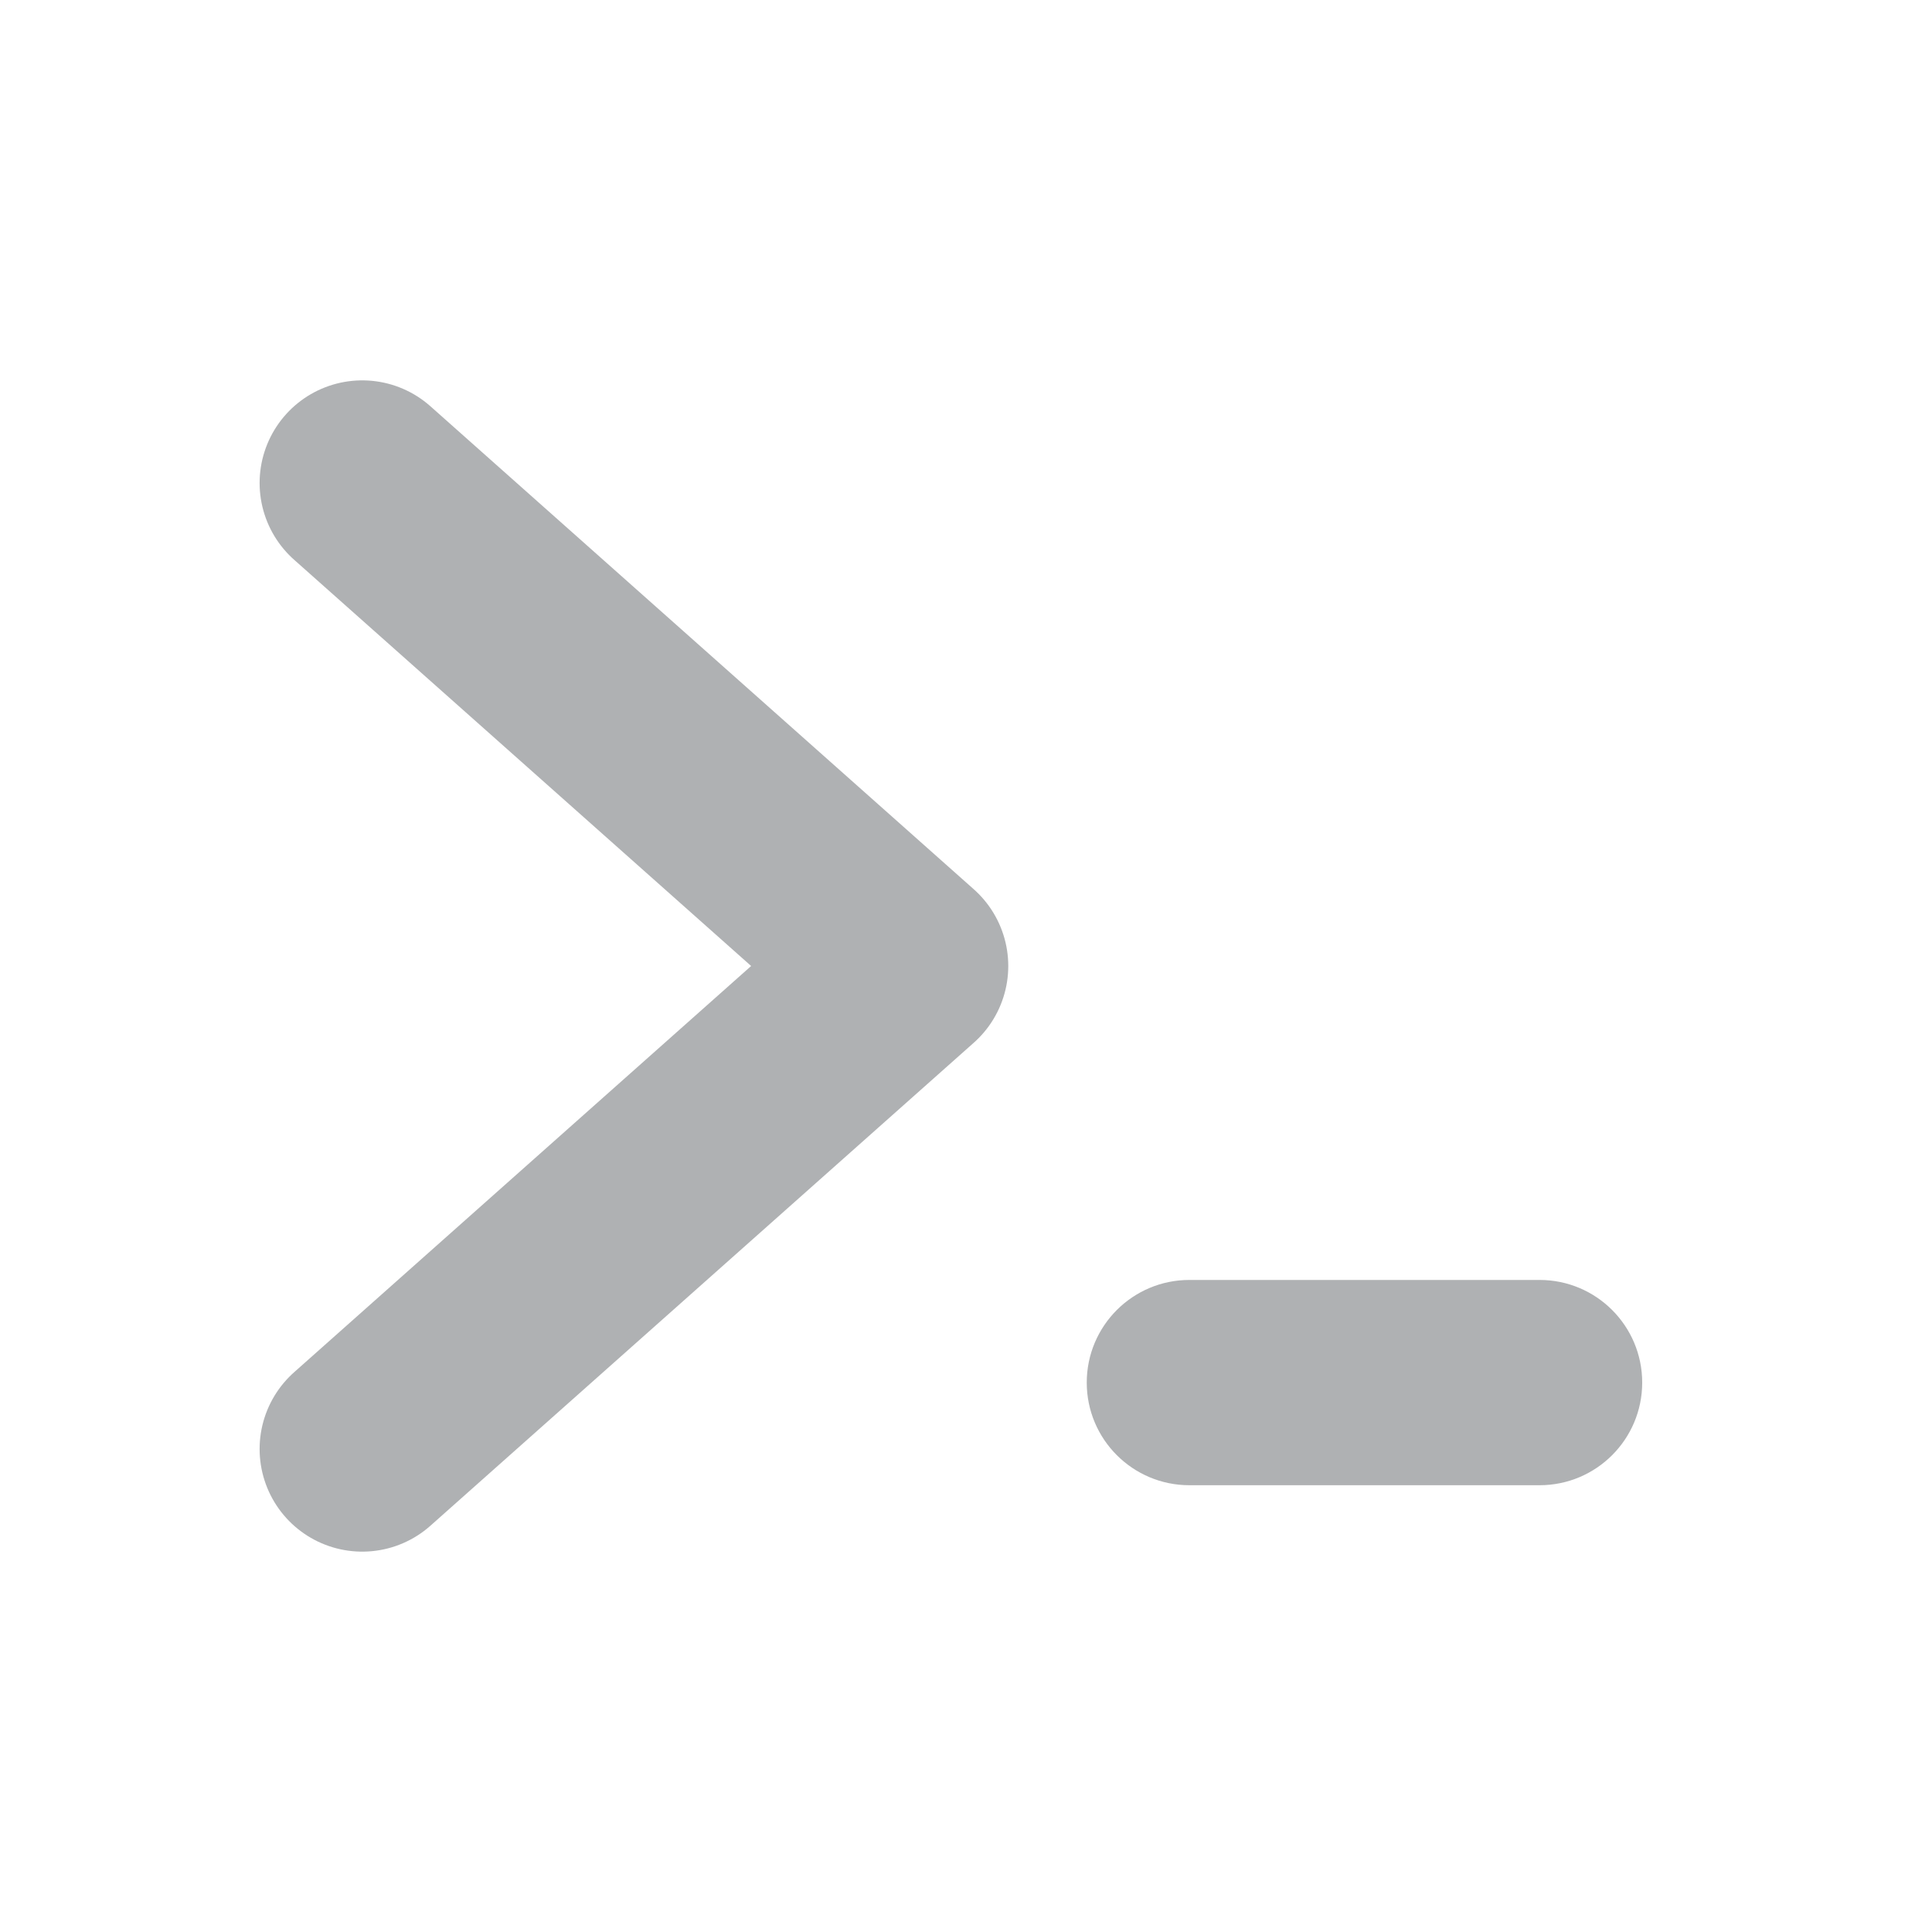
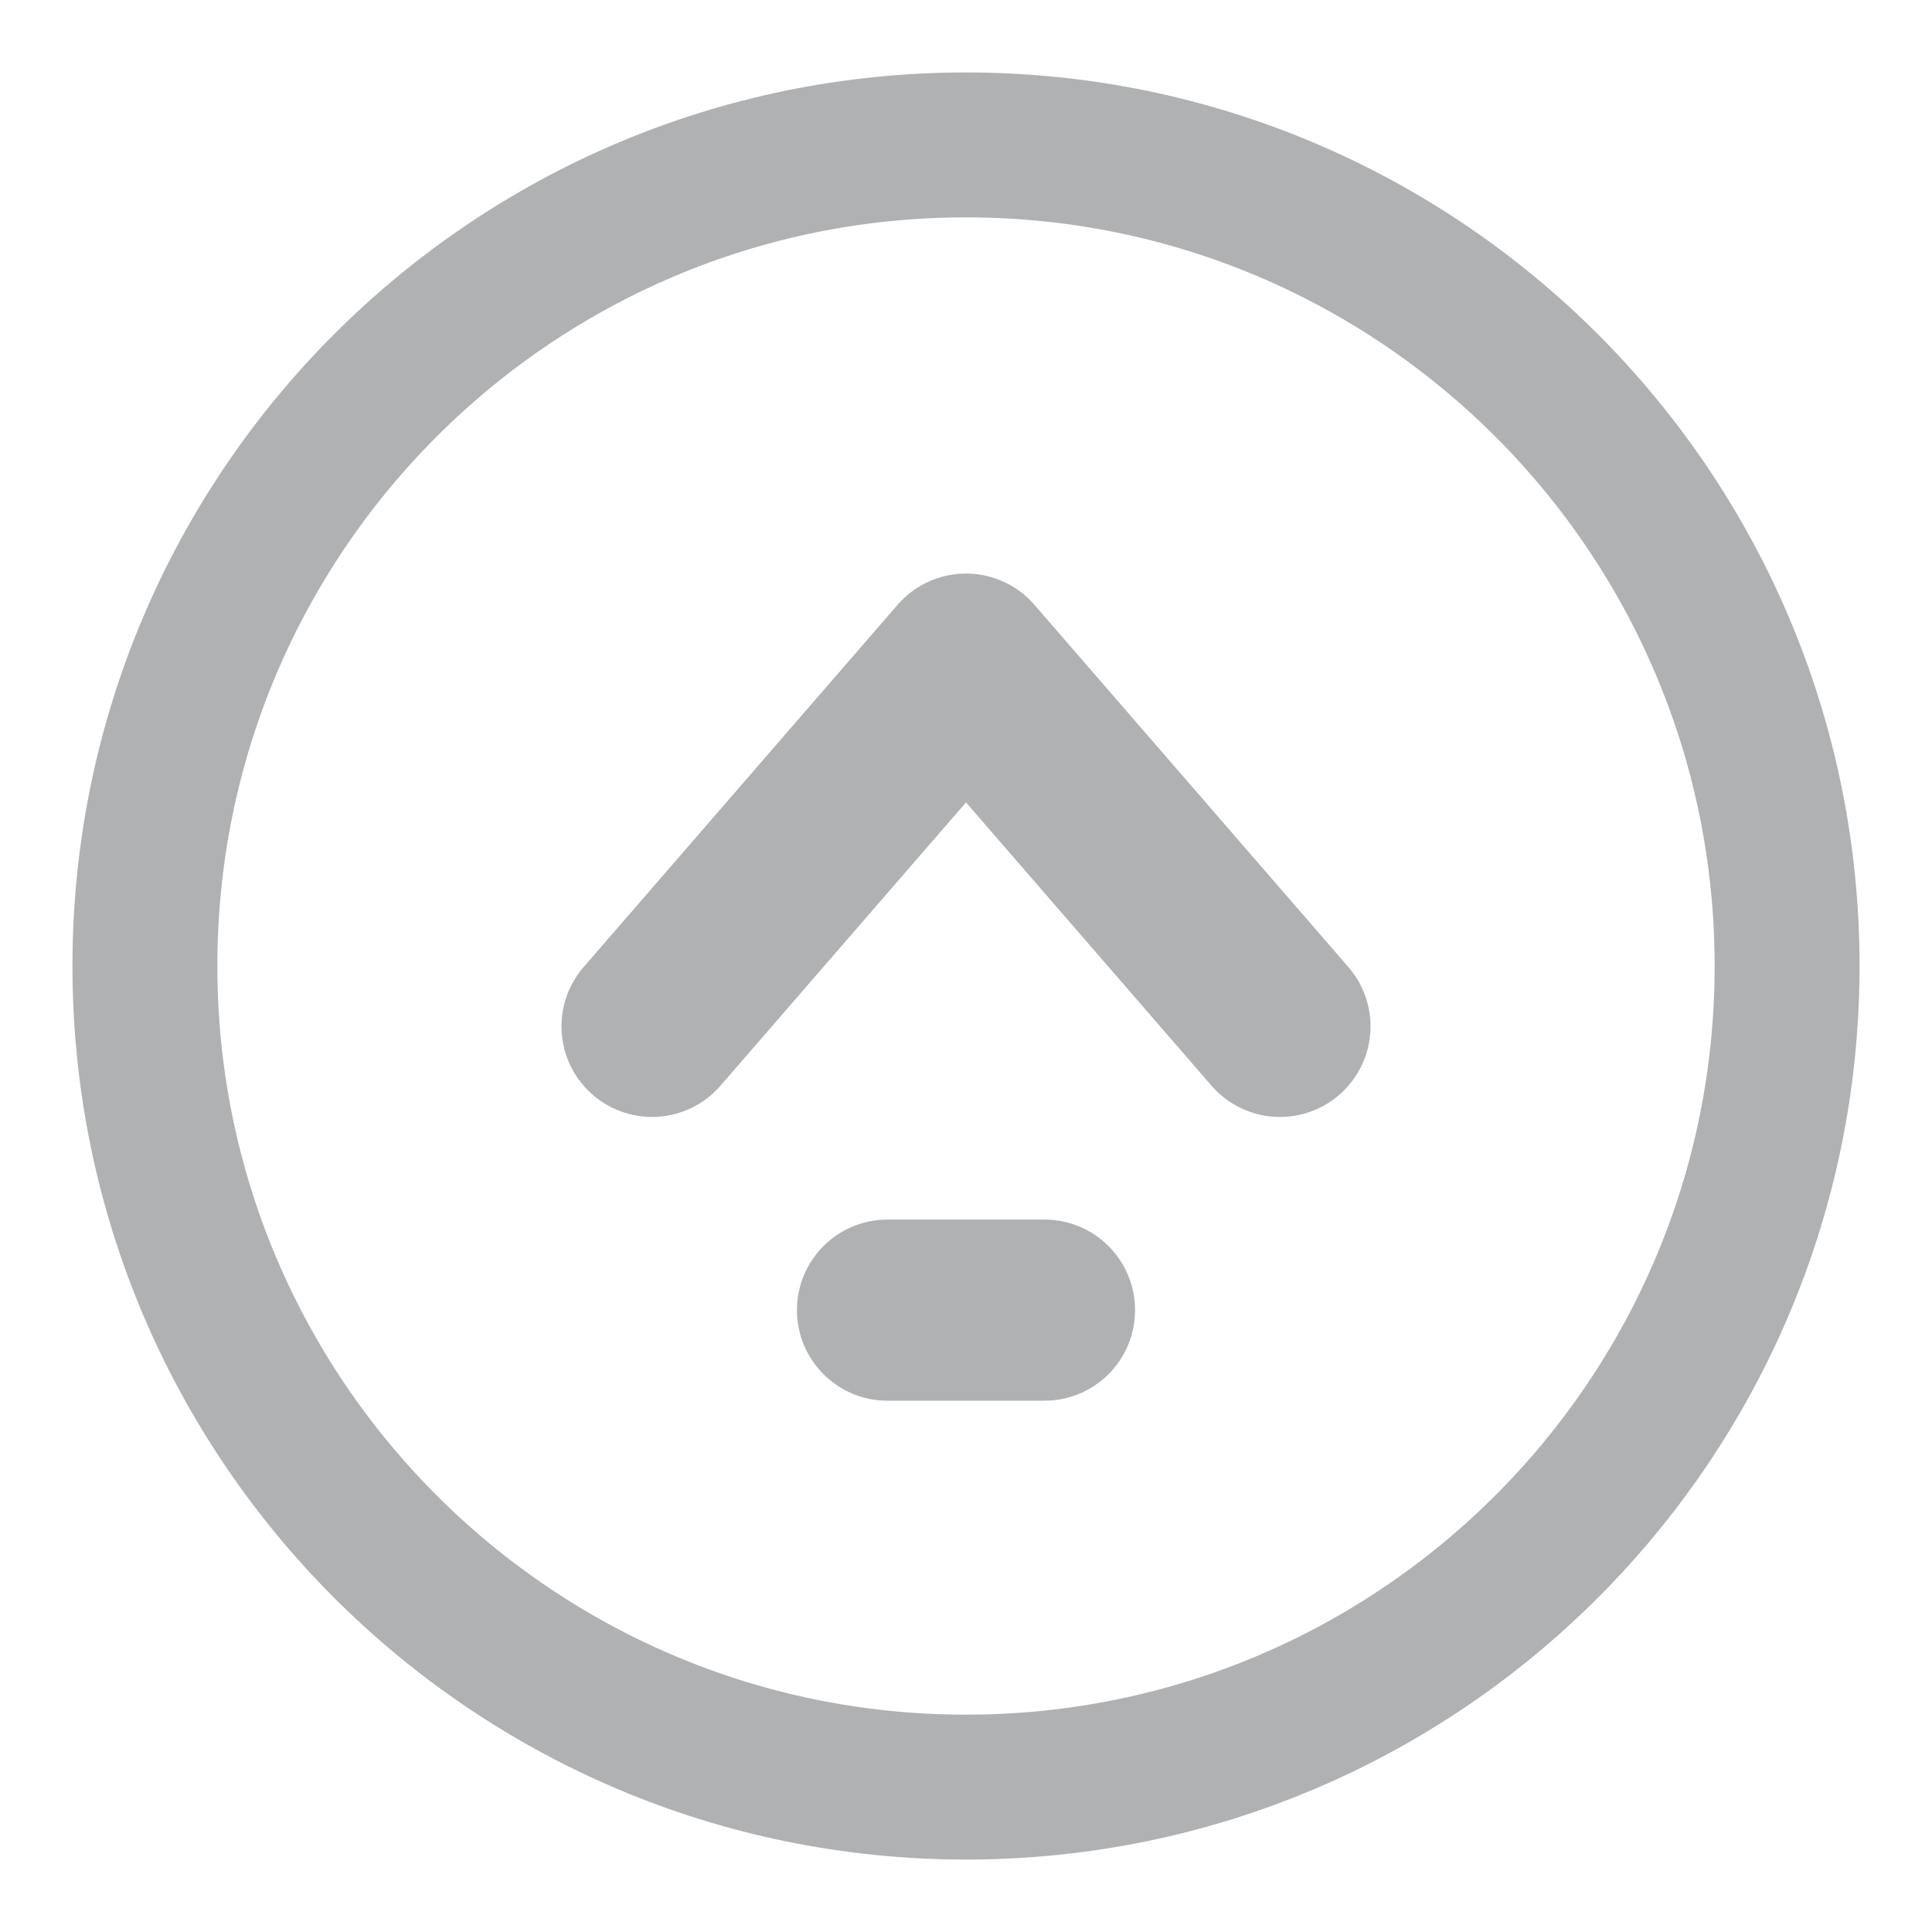
<svg xmlns="http://www.w3.org/2000/svg" viewBox="0 0 16 16" width="16" height="16">
-   <path d="M3 4 L7.5 8 L3 12" fill="none" stroke="#AFB1B3" stroke-width="1.7" stroke-linecap="round" stroke-linejoin="round" />
-   <rect x="9" y="10.6" width="4.6" height="1.7" rx="0.85" fill="#AFB1B3" />
+   <circle cx="8" cy="8" r="6.8" fill="none" stroke="#AFB1B3" stroke-width="1.2" />
+   <path d="M5.4 8.5 L8 5.5 L10.6 8.5" fill="none" stroke="#AFB1B3" stroke-width="1.5" stroke-linecap="round" stroke-linejoin="round" />
+   <rect x="6.6" y="10.1" width="2.8" height="1.5" rx="0.75" fill="#AFB1B3" />
</svg>
